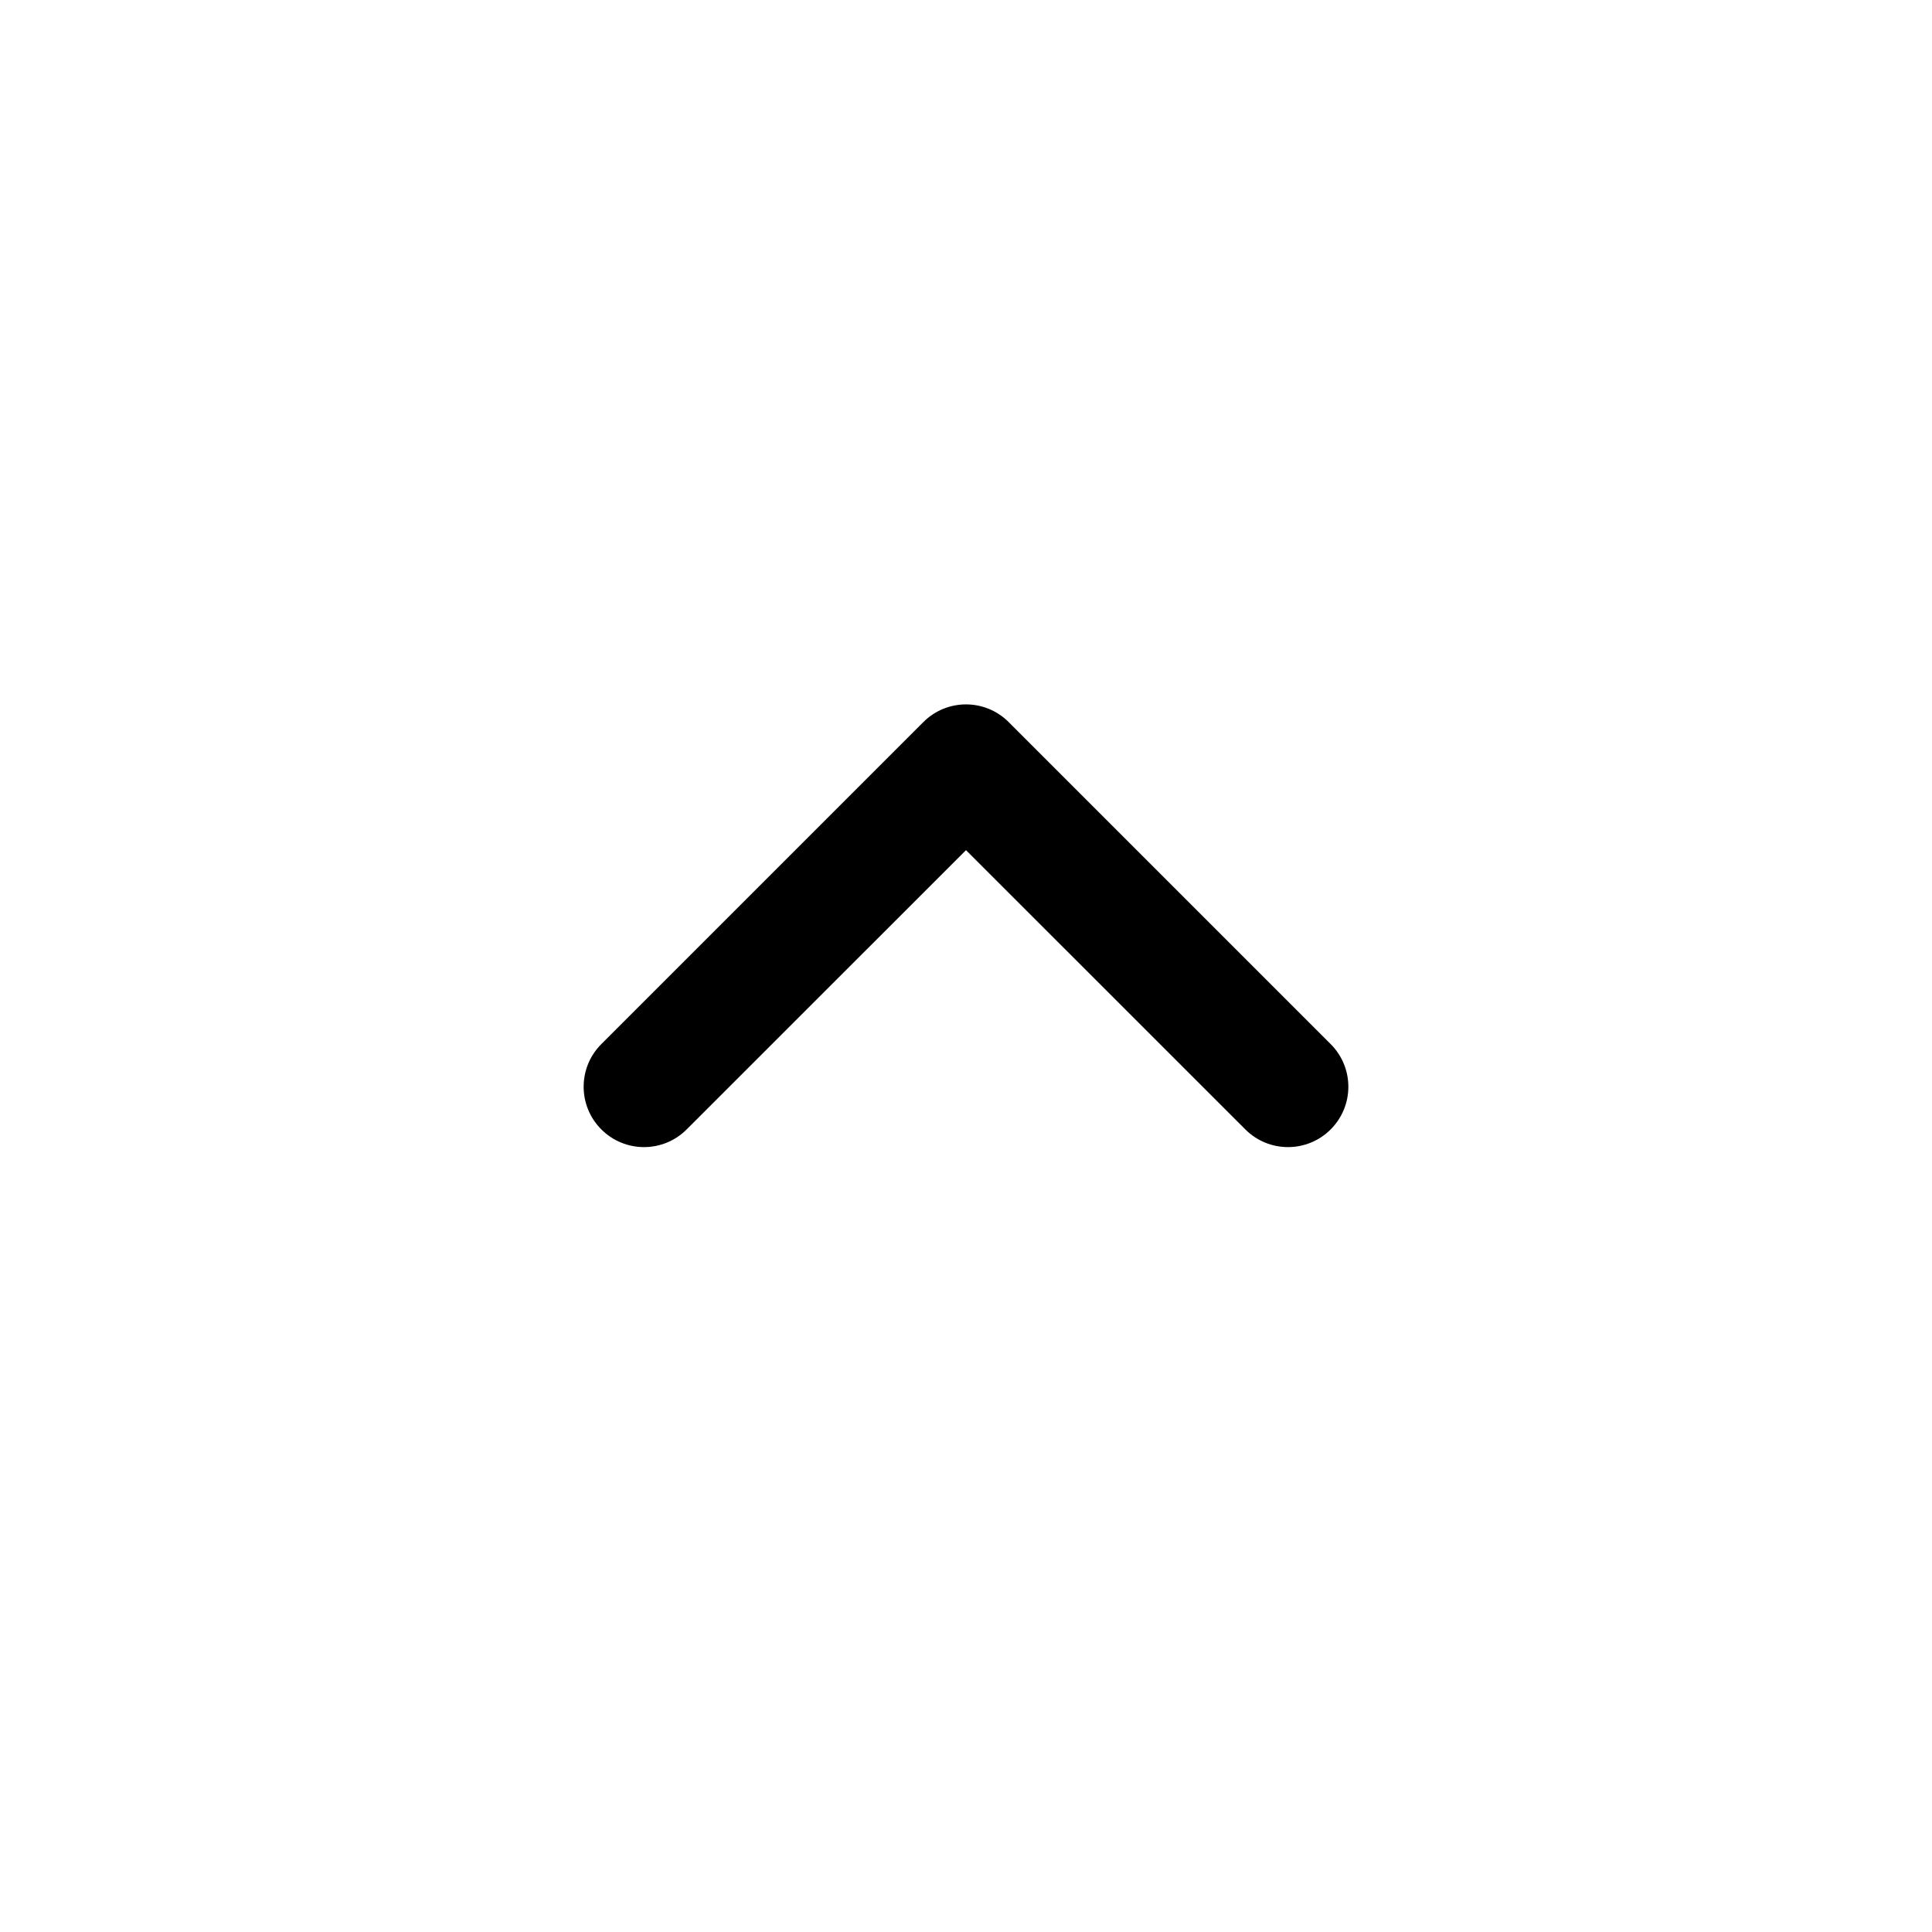
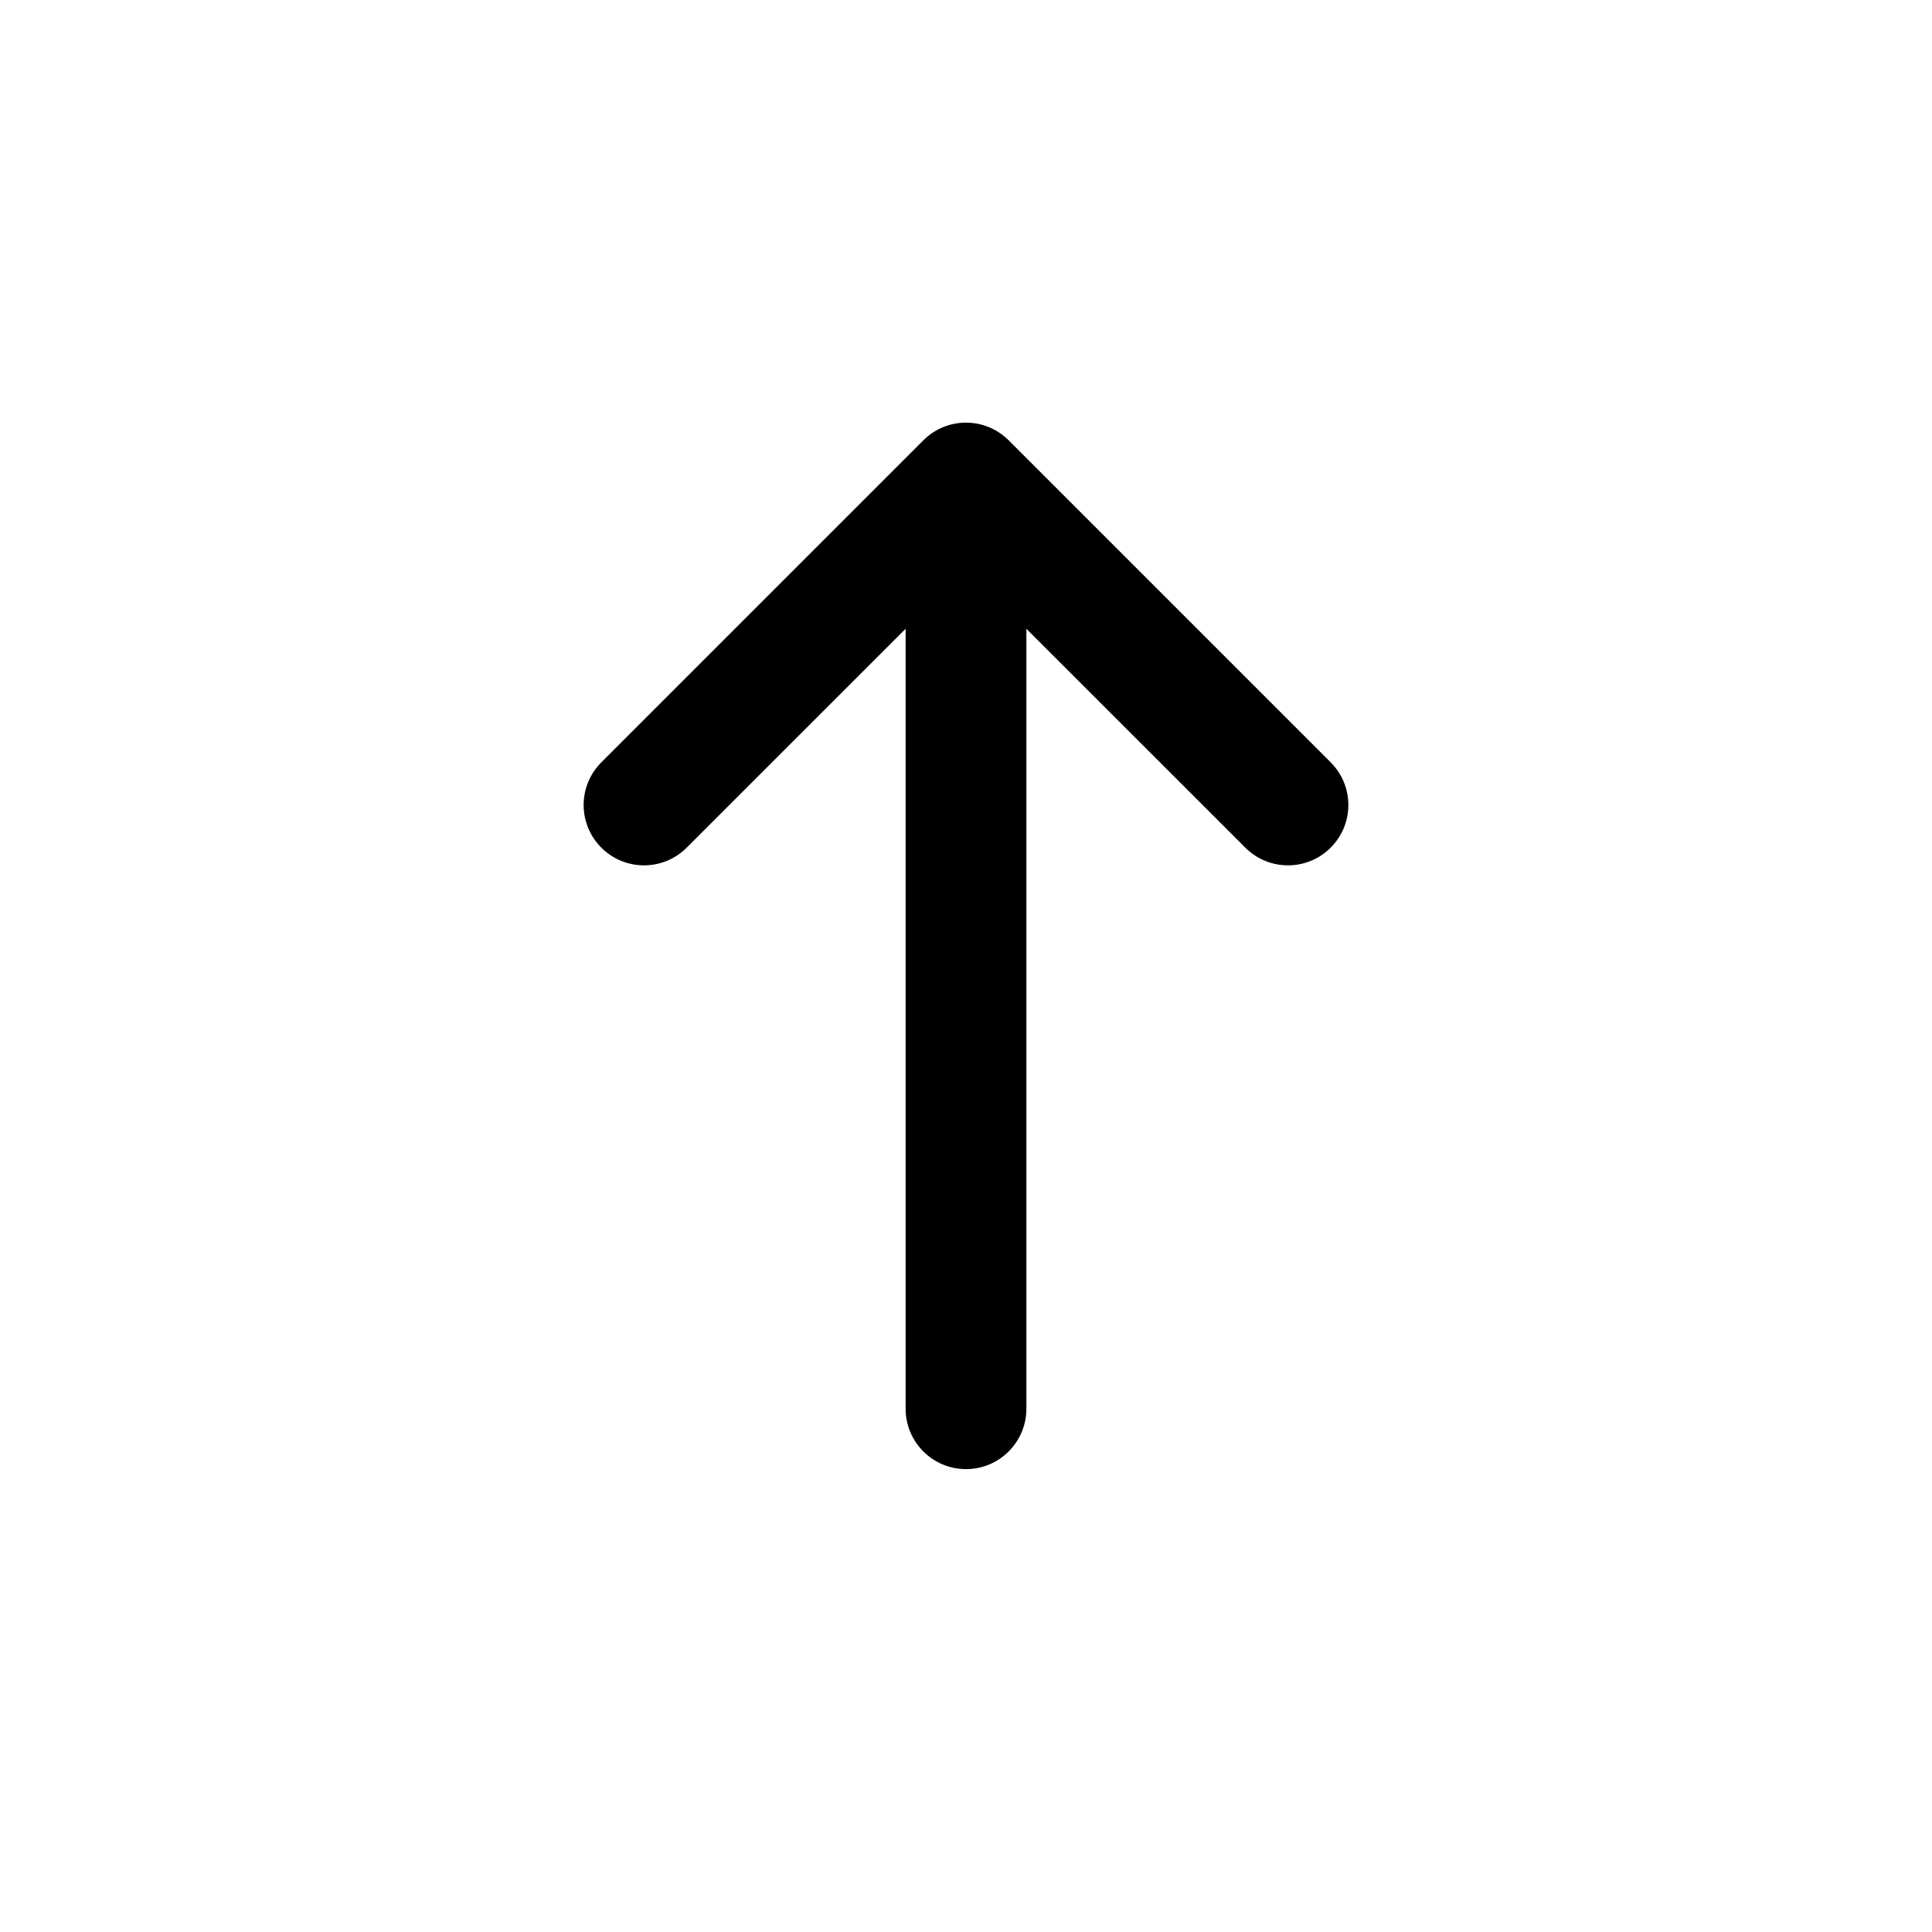
<svg xmlns="http://www.w3.org/2000/svg" width="24" height="24" viewBox="0 0 24 24" fill="none">
-   <path fill-rule="evenodd" clip-rule="evenodd" d="M16.53 14.03C16.237 14.323 15.763 14.323 15.47 14.03L12 10.561L8.53 14.03C8.237 14.323 7.763 14.323 7.47 14.03C7.177 13.737 7.177 13.263 7.47 12.97L11.47 8.97C11.763 8.677 12.237 8.677 12.53 8.97L16.53 12.97C16.823 13.263 16.823 13.737 16.53 14.03Z" fill="black" />
+   <path d="M8.53 10.53C8.237 10.823 7.763 10.823 7.47 10.53C7.177 10.237 7.177 9.763 7.47 9.47L11.47 5.47C11.763 5.177 12.237 5.177 12.53 5.47L16.53 9.47C16.823 9.763 16.823 10.237 16.53 10.53C16.237 10.823 15.763 10.823 15.47 10.53L12.75 7.811L12.75 17.5C12.75 17.914 12.414 18.25 12 18.25C11.586 18.25 11.25 17.914 11.25 17.5L11.25 7.811L8.53 10.53Z" fill="black" />
</svg>
